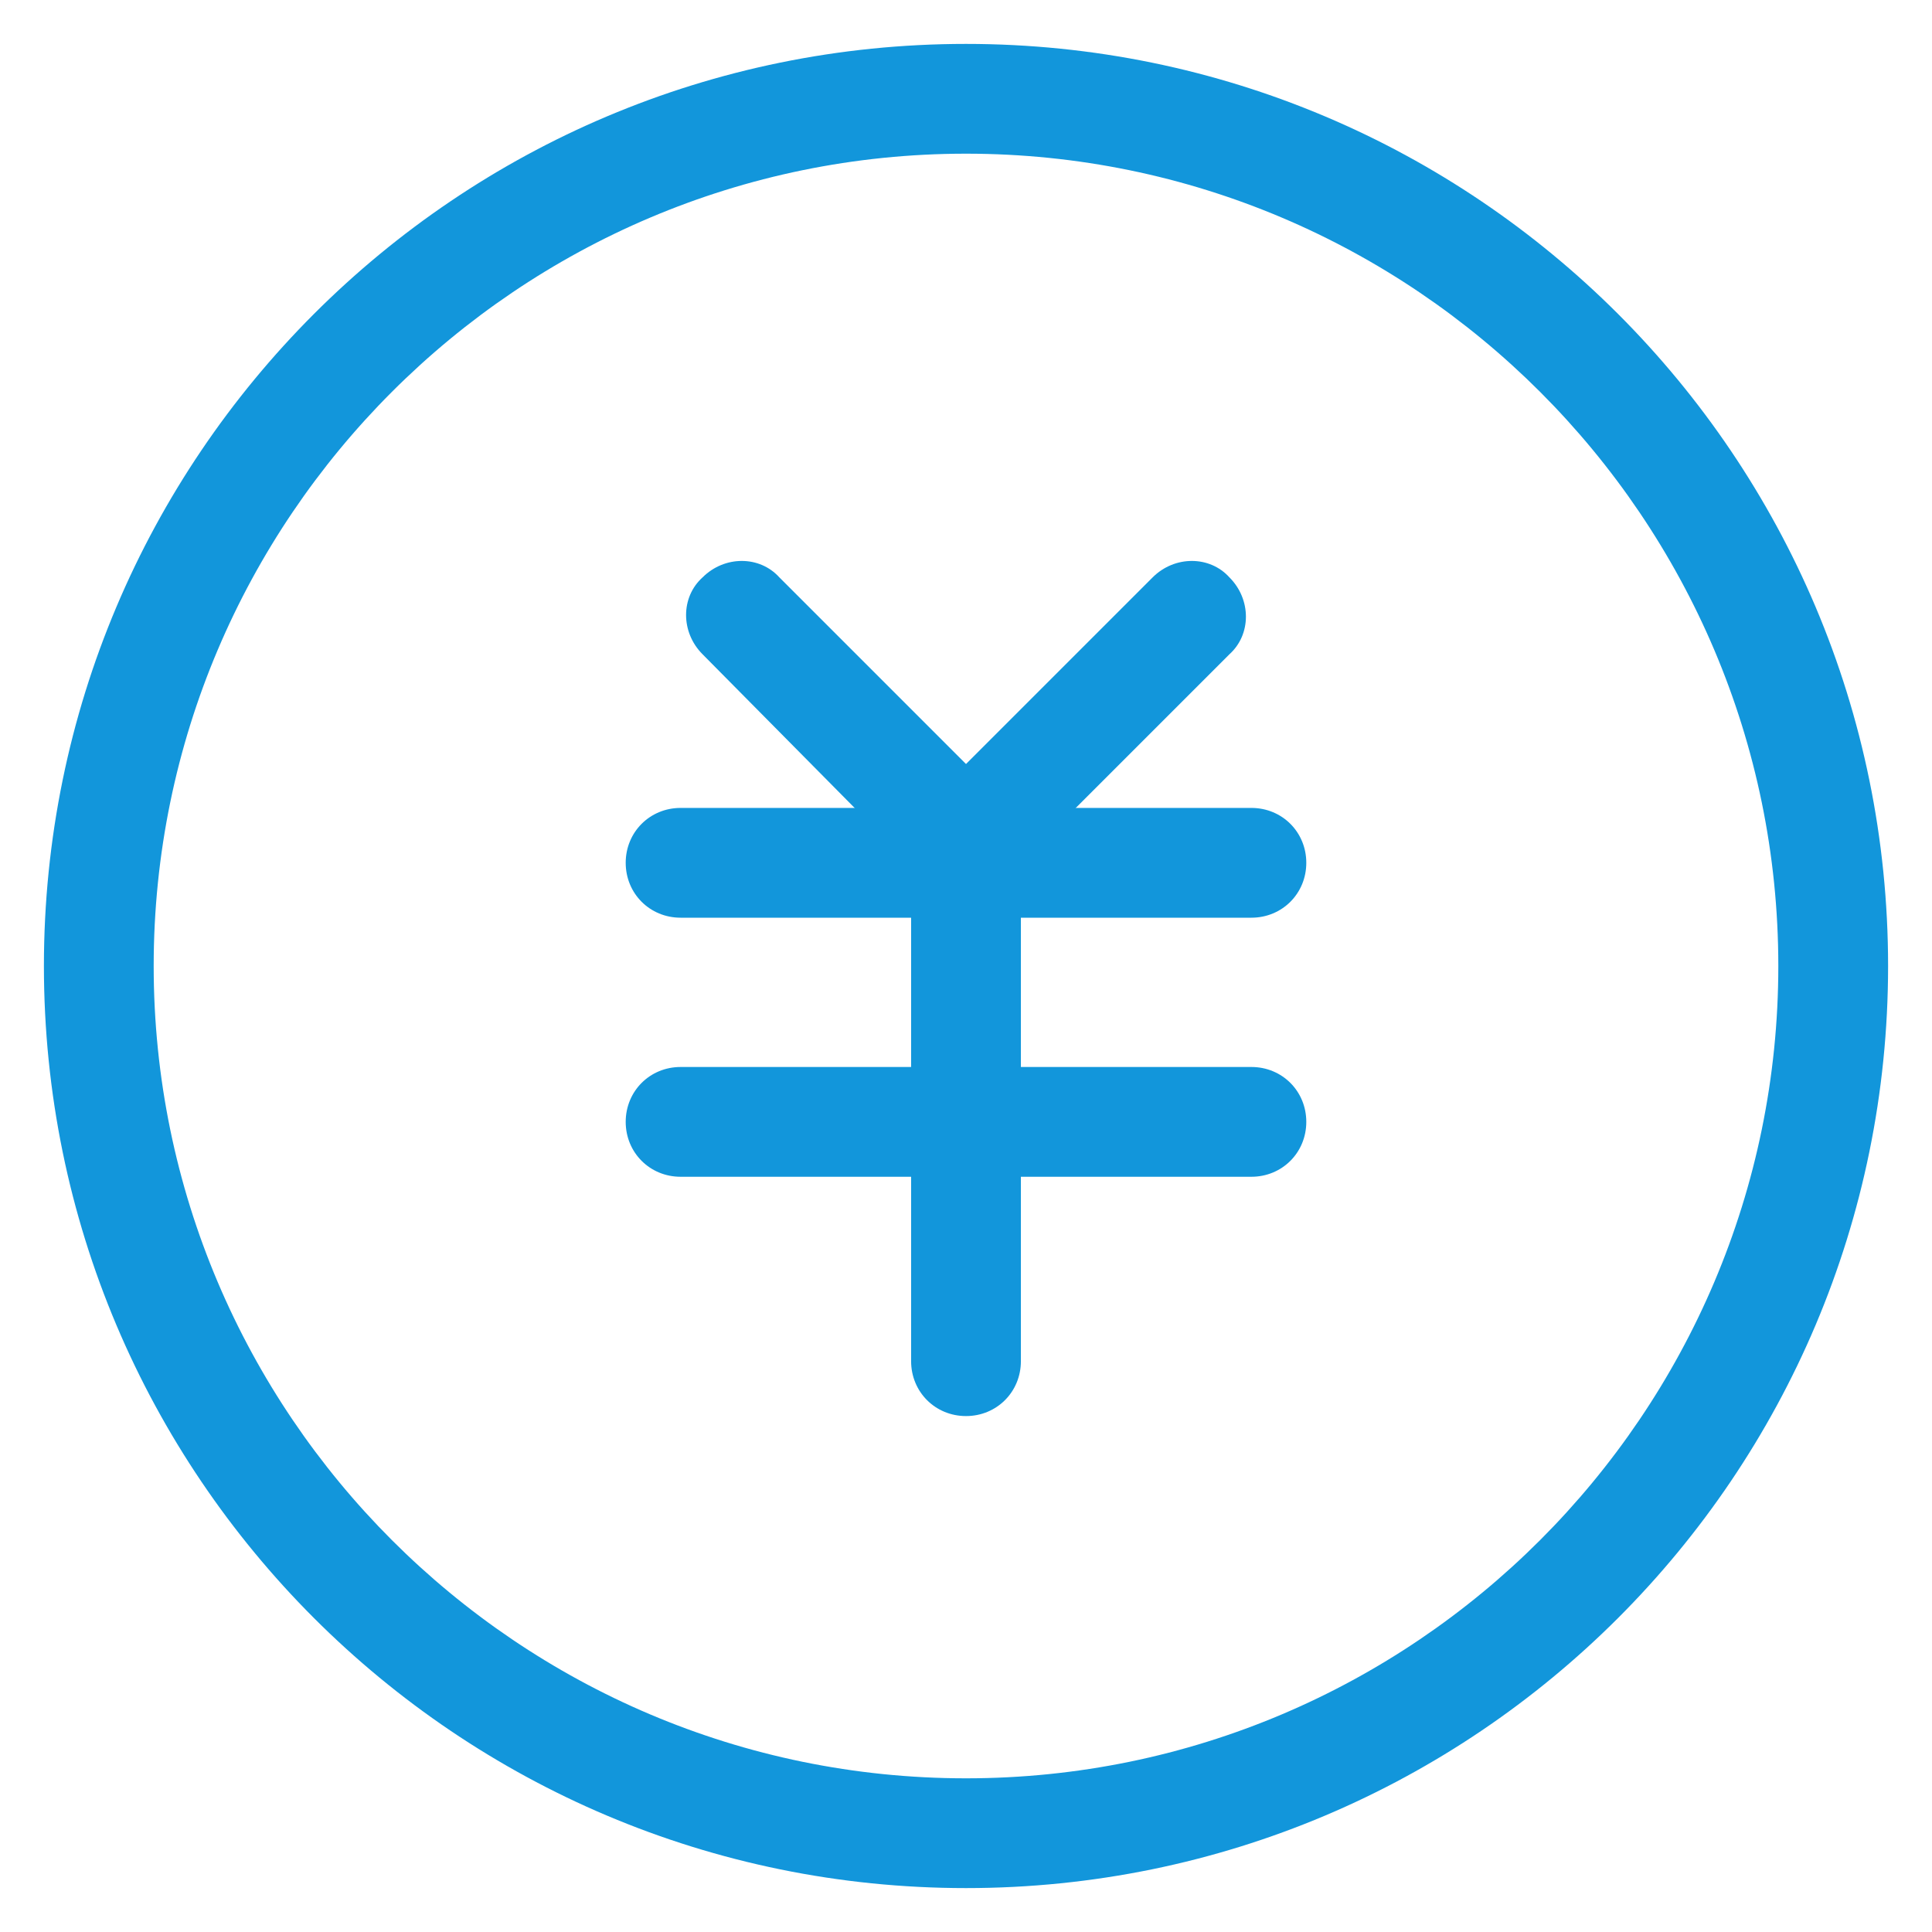
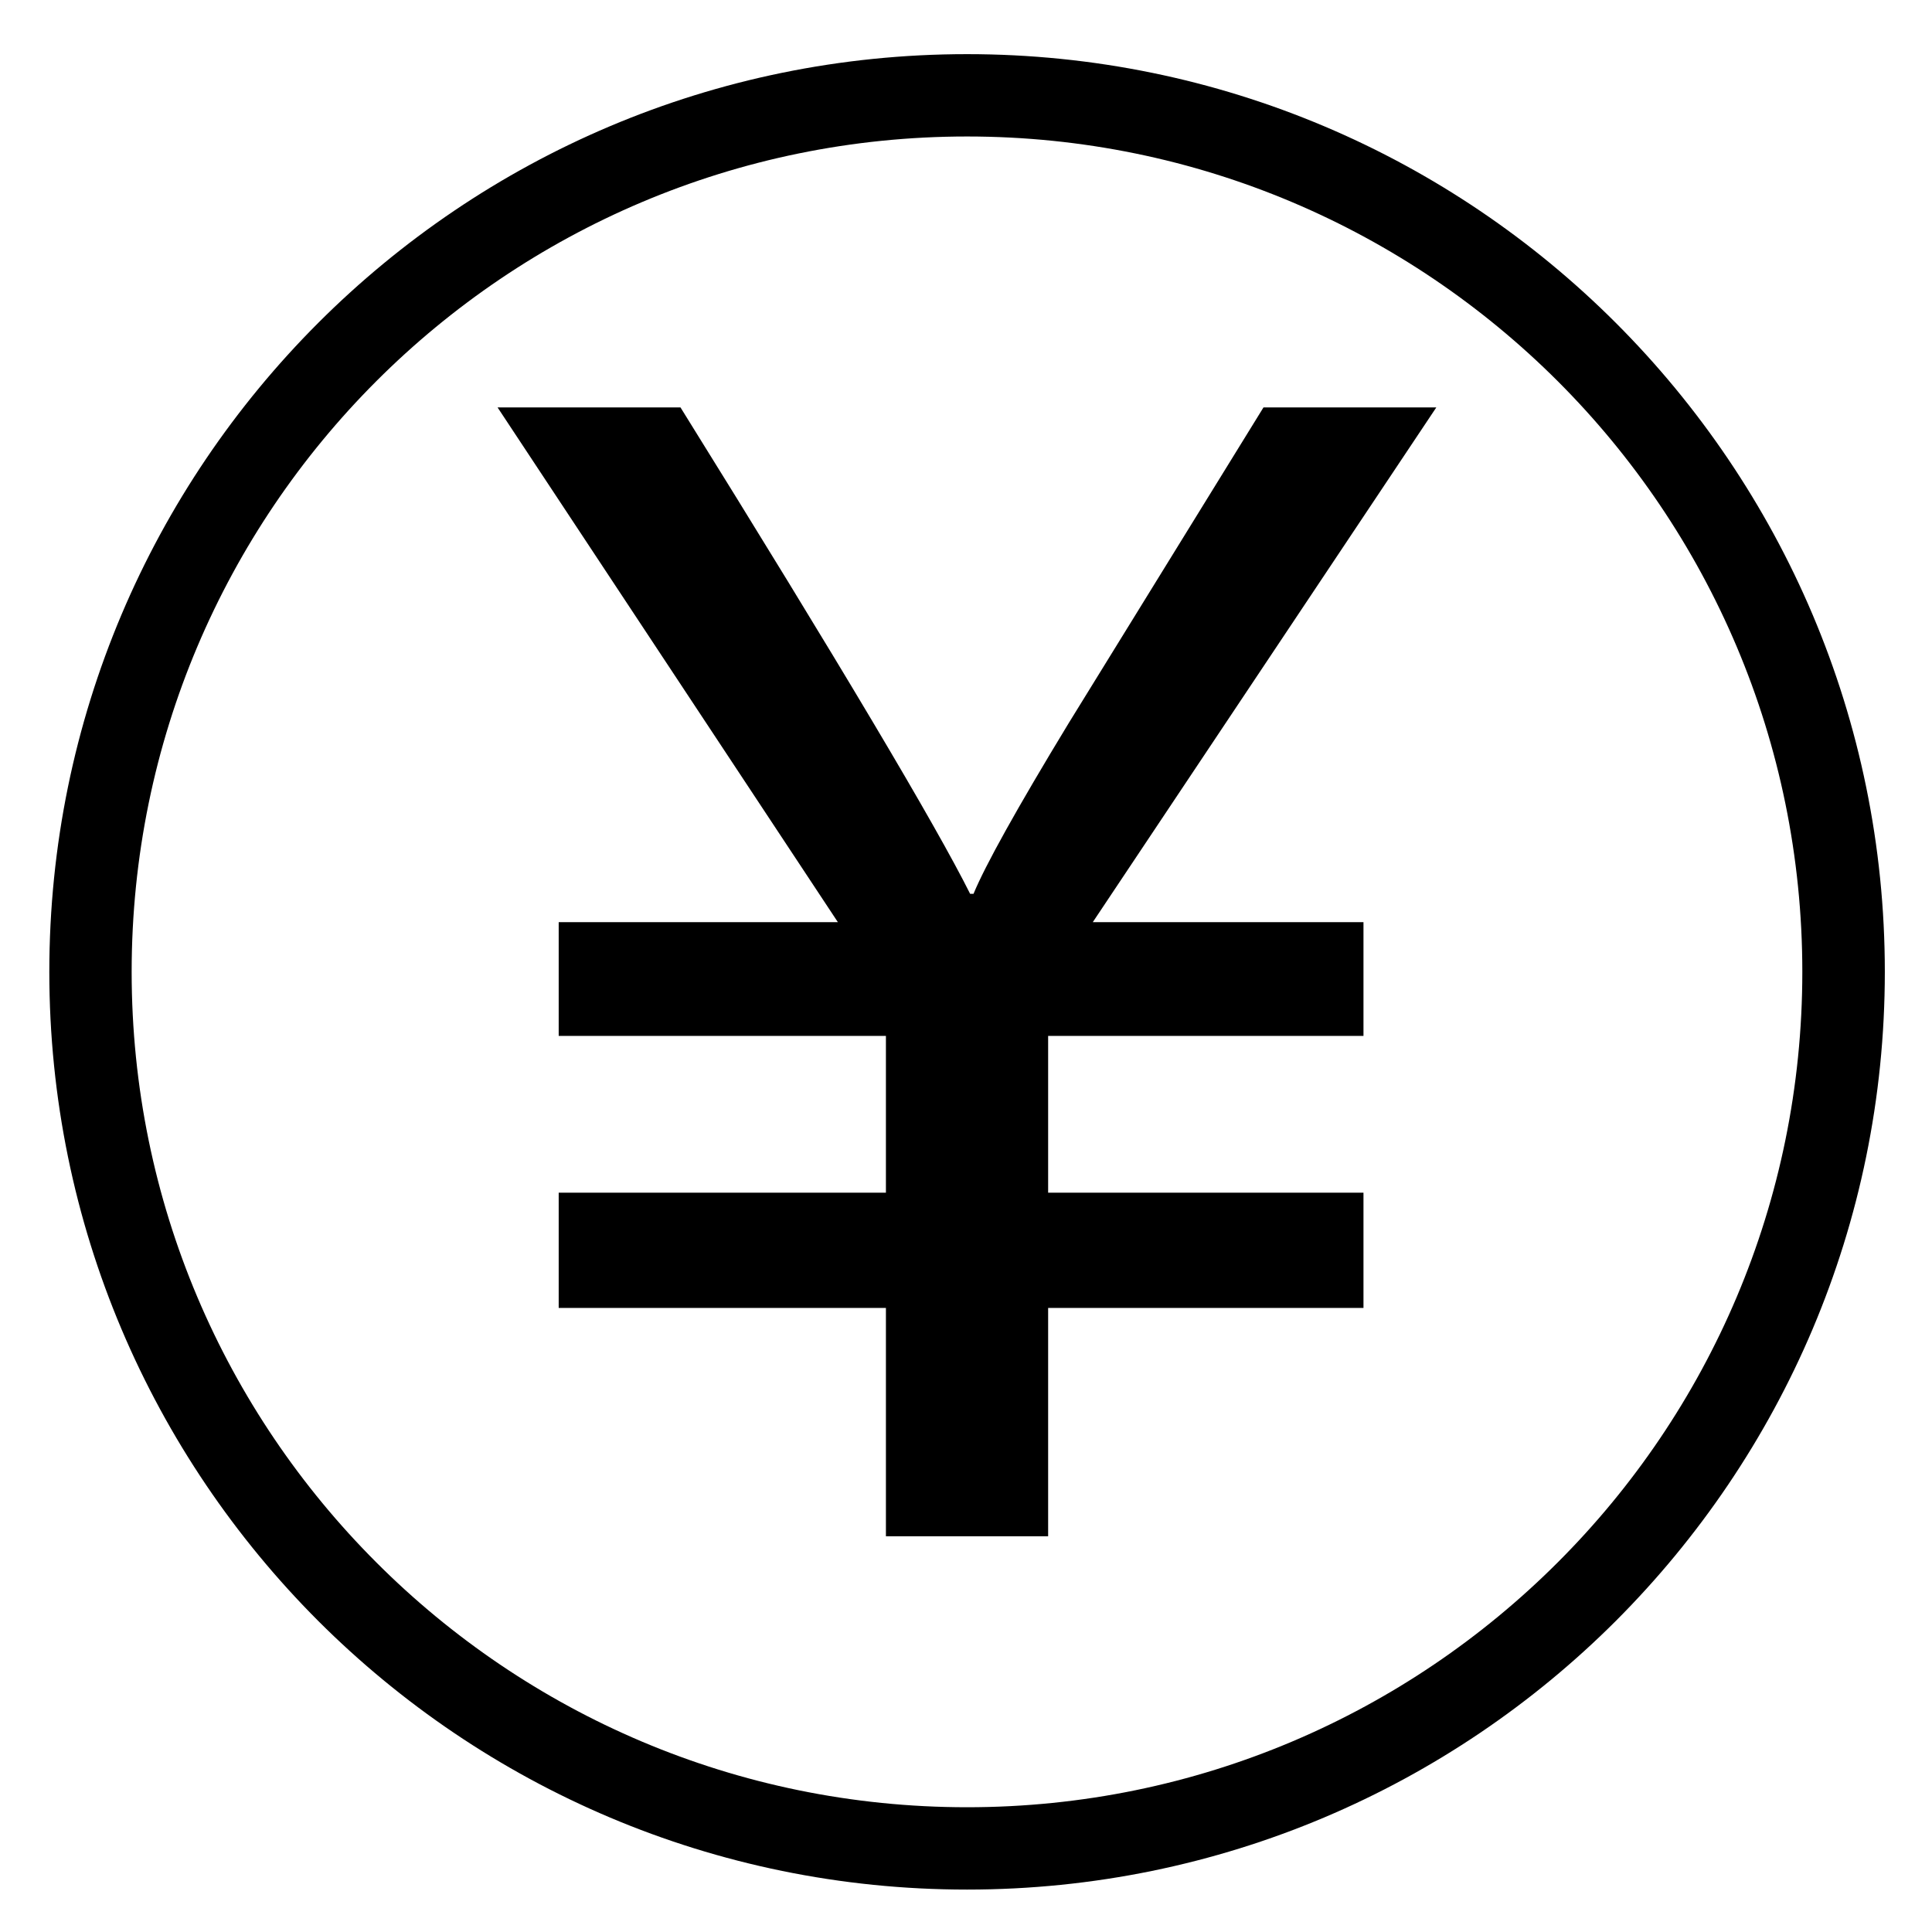
- <svg xmlns="http://www.w3.org/2000/svg" t="1644293690432" class="icon" viewBox="0 0 1024 1024" version="1.1" p-id="2174" width="200" height="200">
+ <svg xmlns="http://www.w3.org/2000/svg" t="1644301538034" class="icon" viewBox="0 0 1024 1024" version="1.1" p-id="2215" width="200" height="200">
  <defs>
    <style type="text/css" />
  </defs>
-   <path d="M503.855 466.618c-6.982 0-15.127-2.327-20.945-8.145L372.364 346.764c-11.636-11.636-11.636-30.255 0-40.727 11.636-11.636 30.255-11.636 40.727 0l111.709 111.709c11.636 11.636 11.636 30.255 0 40.727-5.818 4.655-12.8 8.145-20.945 8.145z" p-id="2175" fill="#1296db" />
-   <path d="M520.145 466.618c-6.982 0-15.127-2.327-20.945-8.145-11.636-11.636-11.636-30.255 0-40.727l111.709-111.709c11.636-11.636 30.255-11.636 40.727 0 11.636 11.636 11.636 30.255 0 40.727l-111.709 111.709c-4.655 4.655-12.8 8.145-19.782 8.145z" p-id="2176" fill="#1296db" />
-   <path d="M663.273 486.4H360.727c-16.291 0-29.091-12.8-29.091-29.091s12.8-29.091 29.091-29.091h302.545c16.291 0 29.091 12.8 29.091 29.091s-12.8 29.091-29.091 29.091zM663.273 623.709H360.727c-16.291 0-29.091-12.8-29.091-29.091s12.8-29.091 29.091-29.091h302.545c16.291 0 29.091 12.8 29.091 29.091s-12.8 29.091-29.091 29.091z" p-id="2177" fill="#1296db" />
-   <path d="M512 750.545c-16.291 0-29.091-12.8-29.091-29.091V457.309c0-16.291 12.8-29.091 29.091-29.091s29.091 12.8 29.091 29.091V721.455c0 16.291-12.8 29.091-29.091 29.091z" p-id="2178" fill="#1296db" />
-   <path d="M512 1000.727C242.036 1000.727 23.273 781.964 23.273 512S242.036 23.273 512 23.273s488.727 218.764 488.727 488.727-218.764 488.727-488.727 488.727z m0-919.273C274.618 81.455 81.455 274.618 81.455 512s193.164 430.545 430.545 430.545 430.545-193.164 430.545-430.545S749.382 81.455 512 81.455z" p-id="2179" fill="#1296db" />
+   <path d="M 761.27 215.948 l -182.074 272.82 l 143.474 0 l 0 60.285 L 555.531 549.053 l 0 83.098 l 167.14 0 l 0 61.095 L 555.531 693.246 l 0 121.022 l -85.974 0 l 0 -121.022 l -173.436 0 L 296.12 632.152 l 173.436 0 l 0 -83.098 l -173.436 0 l 0 -60.285 l 147.972 0 L 263.727 215.948 l 96.952 0 c 84.312 135.512 135.375 221.486 153.506 257.792 l 1.803 0 c 6.163 -14.938 22.896 -45.124 50.477 -90.522 l 103.206 -167.273 L 761.27 215.945 Z" p-id="2216" />
+   <path d="M 825.605 202.004 c -80.169 -80.082 -190.845 -129.664 -313.038 -129.664 c -122.283 0 -233.003 49.582 -313.085 129.664 c -80.125 80.125 -129.703 190.849 -129.703 313.085 c 0 122.283 49.578 232.956 129.703 313.038 c 80.082 80.169 190.802 129.75 313.085 129.75 c 122.193 0 232.869 -49.582 313.038 -129.75 c 80.172 -80.082 129.664 -190.758 129.664 -313.038 C 955.269 392.852 905.777 282.129 825.605 202.004 M 512.567 28.701 c 134.251 0 255.902 54.437 343.903 142.481 c 87.997 88.047 142.528 209.655 142.528 343.903 c 0 134.342 -54.531 255.902 -142.528 343.993 c -88.001 87.997 -209.652 142.437 -343.903 142.437 c -134.342 0 -255.902 -54.437 -343.946 -142.437 c -88.001 -88.091 -142.481 -209.652 -142.481 -343.993 c 0 -134.251 54.484 -255.859 142.481 -343.903 C 256.665 83.142 378.225 28.701 512.567 28.701 Z" p-id="2217" />
</svg>
